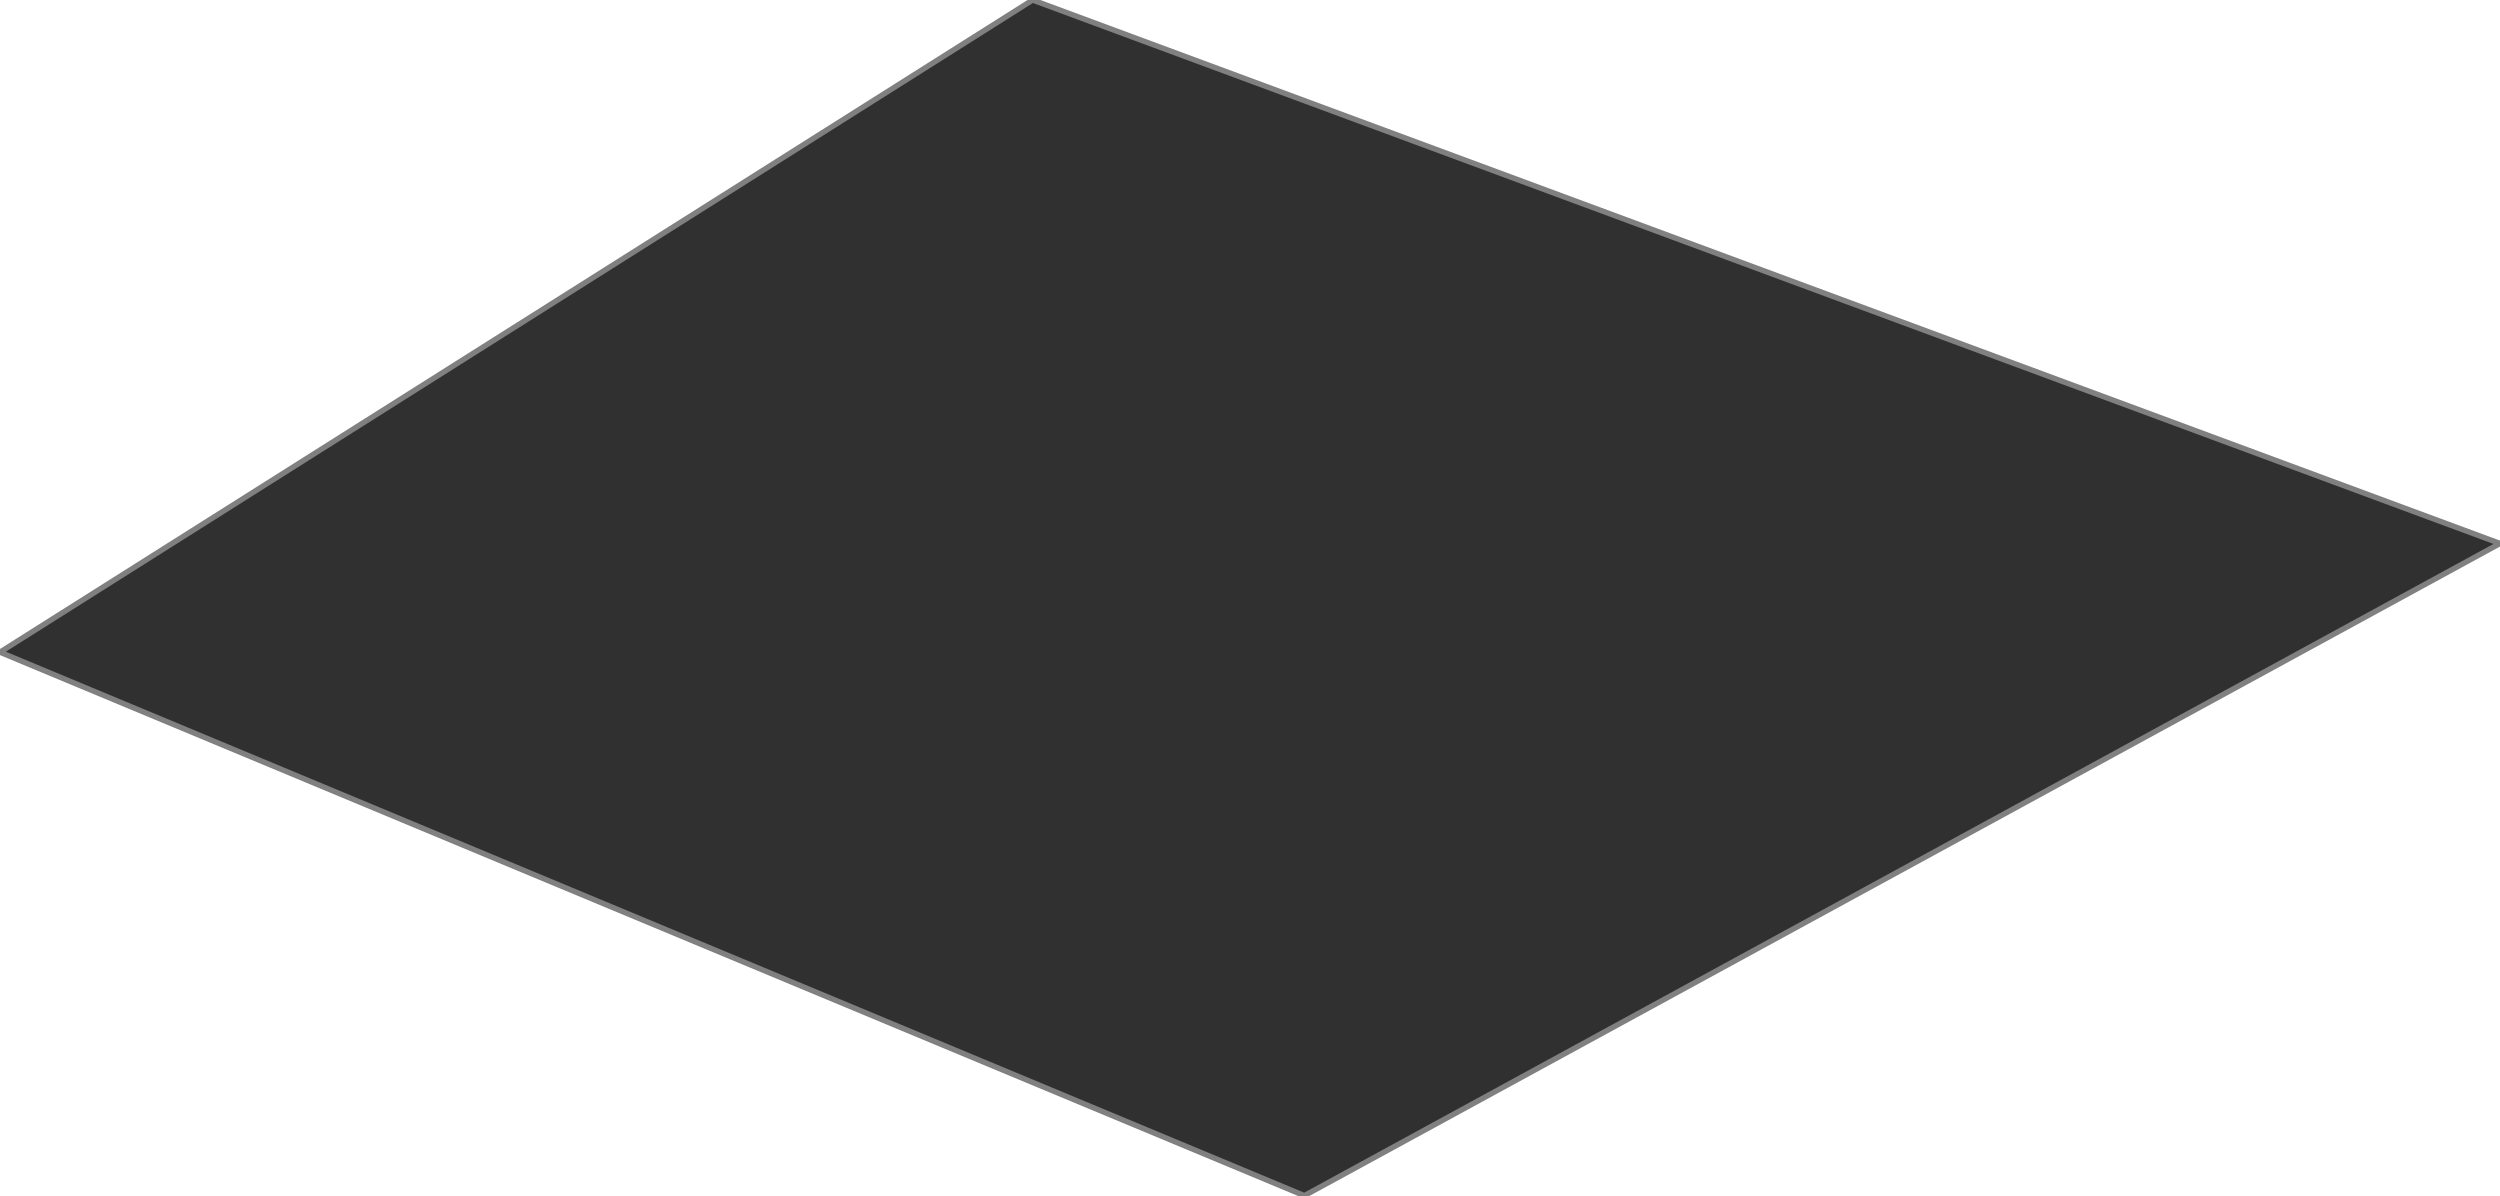
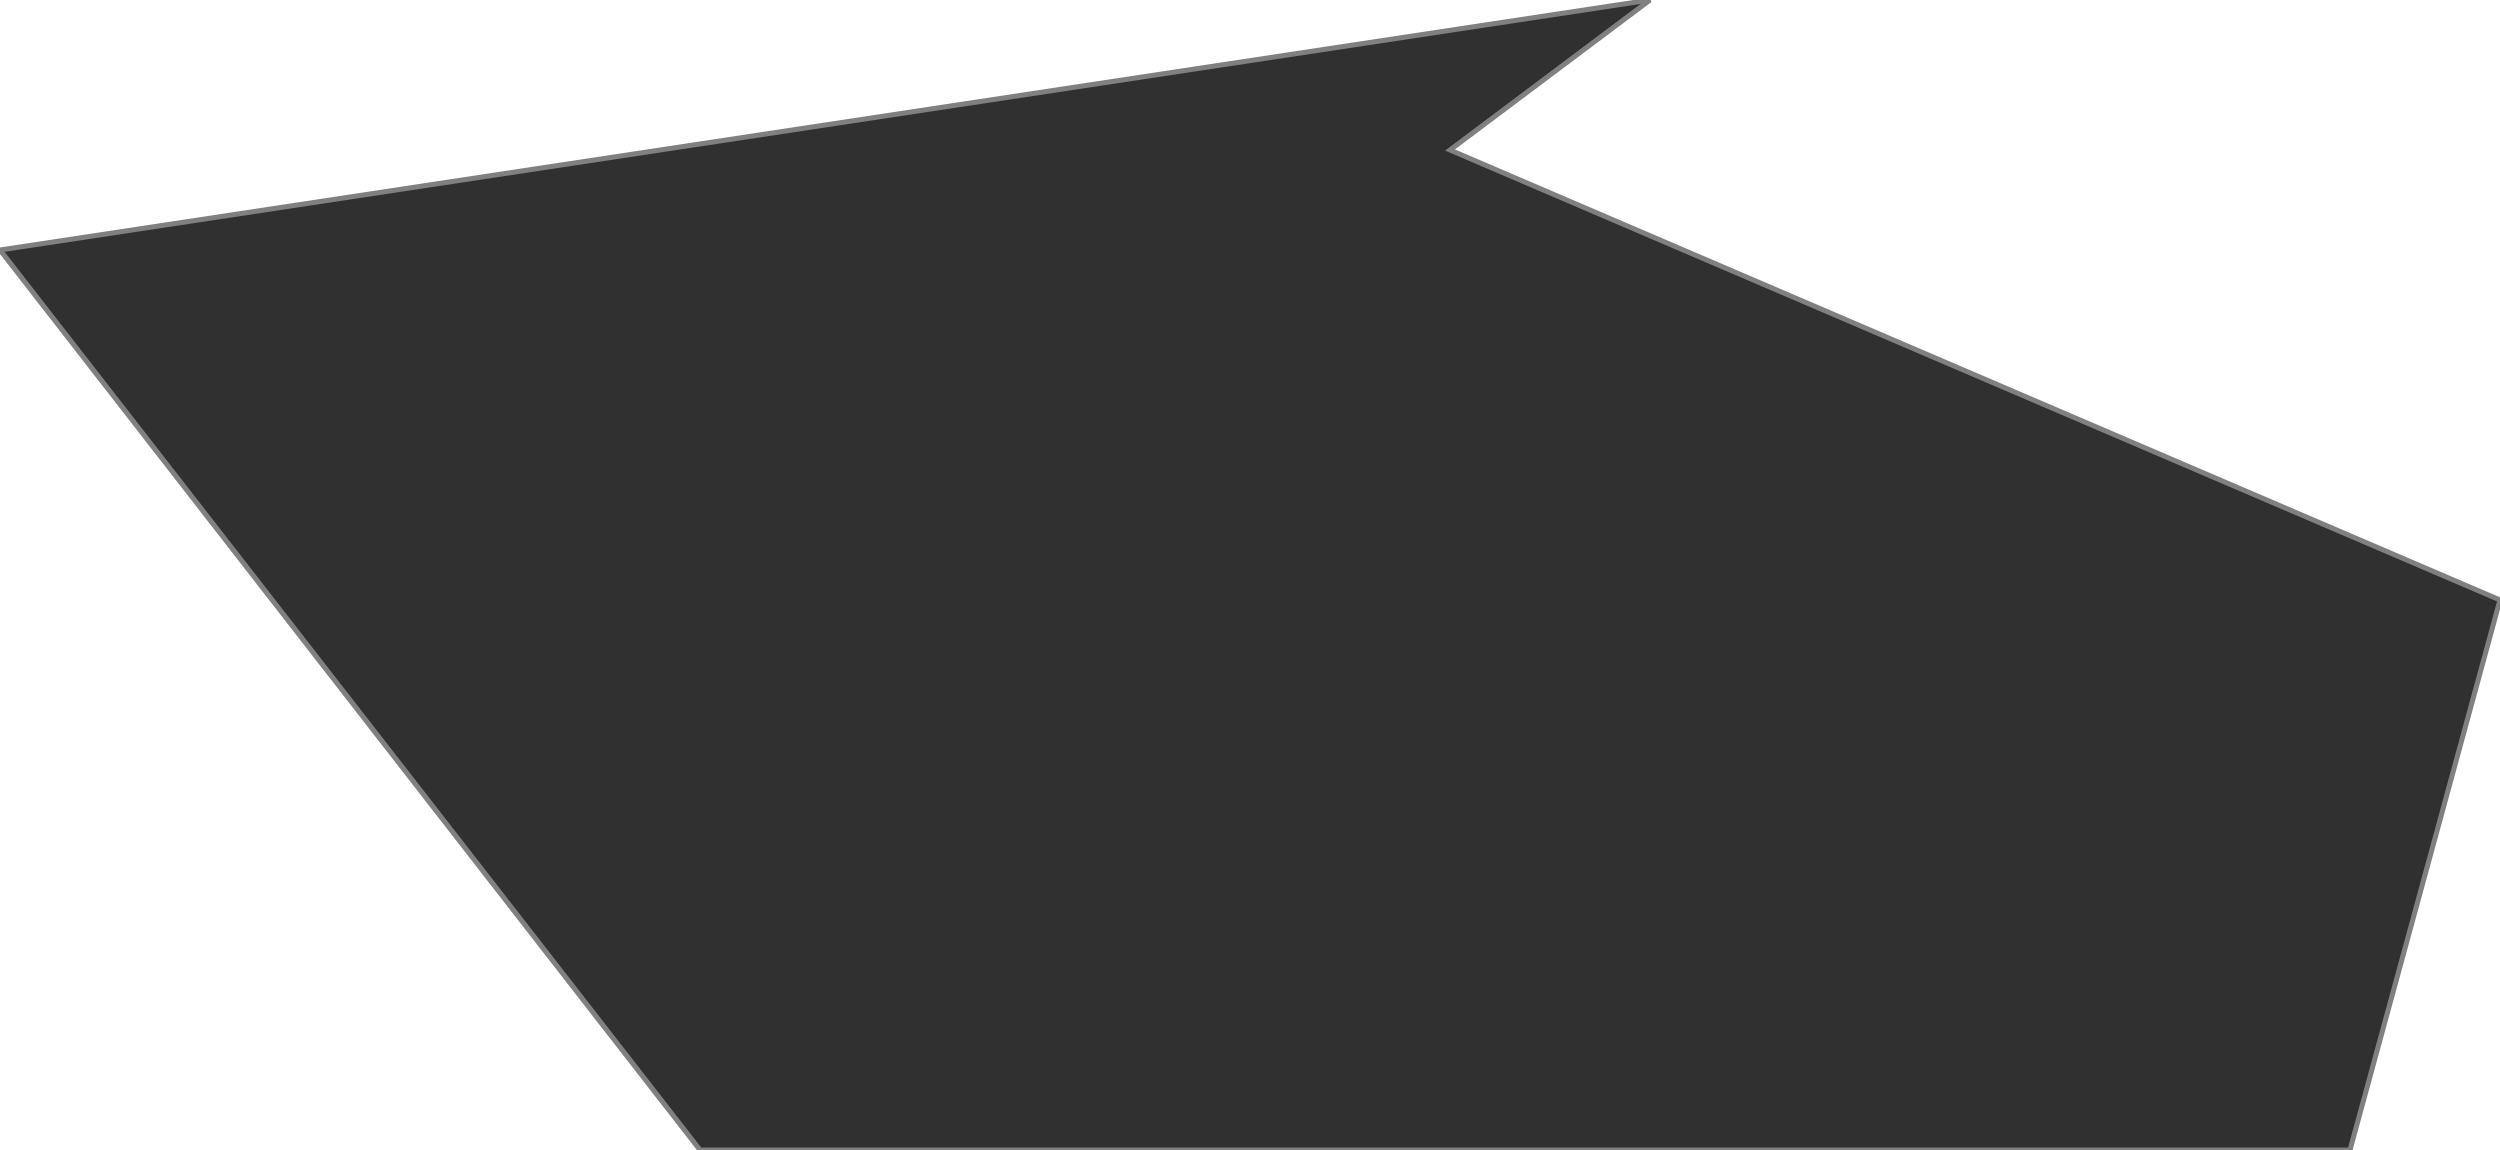
- <svg xmlns="http://www.w3.org/2000/svg" width="460" height="220" viewBox="0 0 460 220">
-   <path d="M 0.000 120.000 L 240.000 220.000 L 460.000 100.000 L 190.000 0.000 L 0.000 120.000 Z" fill="#303030" stroke="#808080" stroke-width="1" vector-effect="non-scaling-stroke" />
+ <svg xmlns="http://www.w3.org/2000/svg" width="500" height="230" viewBox="0 0 500 230">
+   <polygon points="330.000,0.000 0.000,50.000 140.000,230.000 470.000,230.000 500.000,120.000 290.000,30.000" fill="#303030" stroke="#808080" stroke-width="1" vector-effect="non-scaling-stroke" />
</svg>
